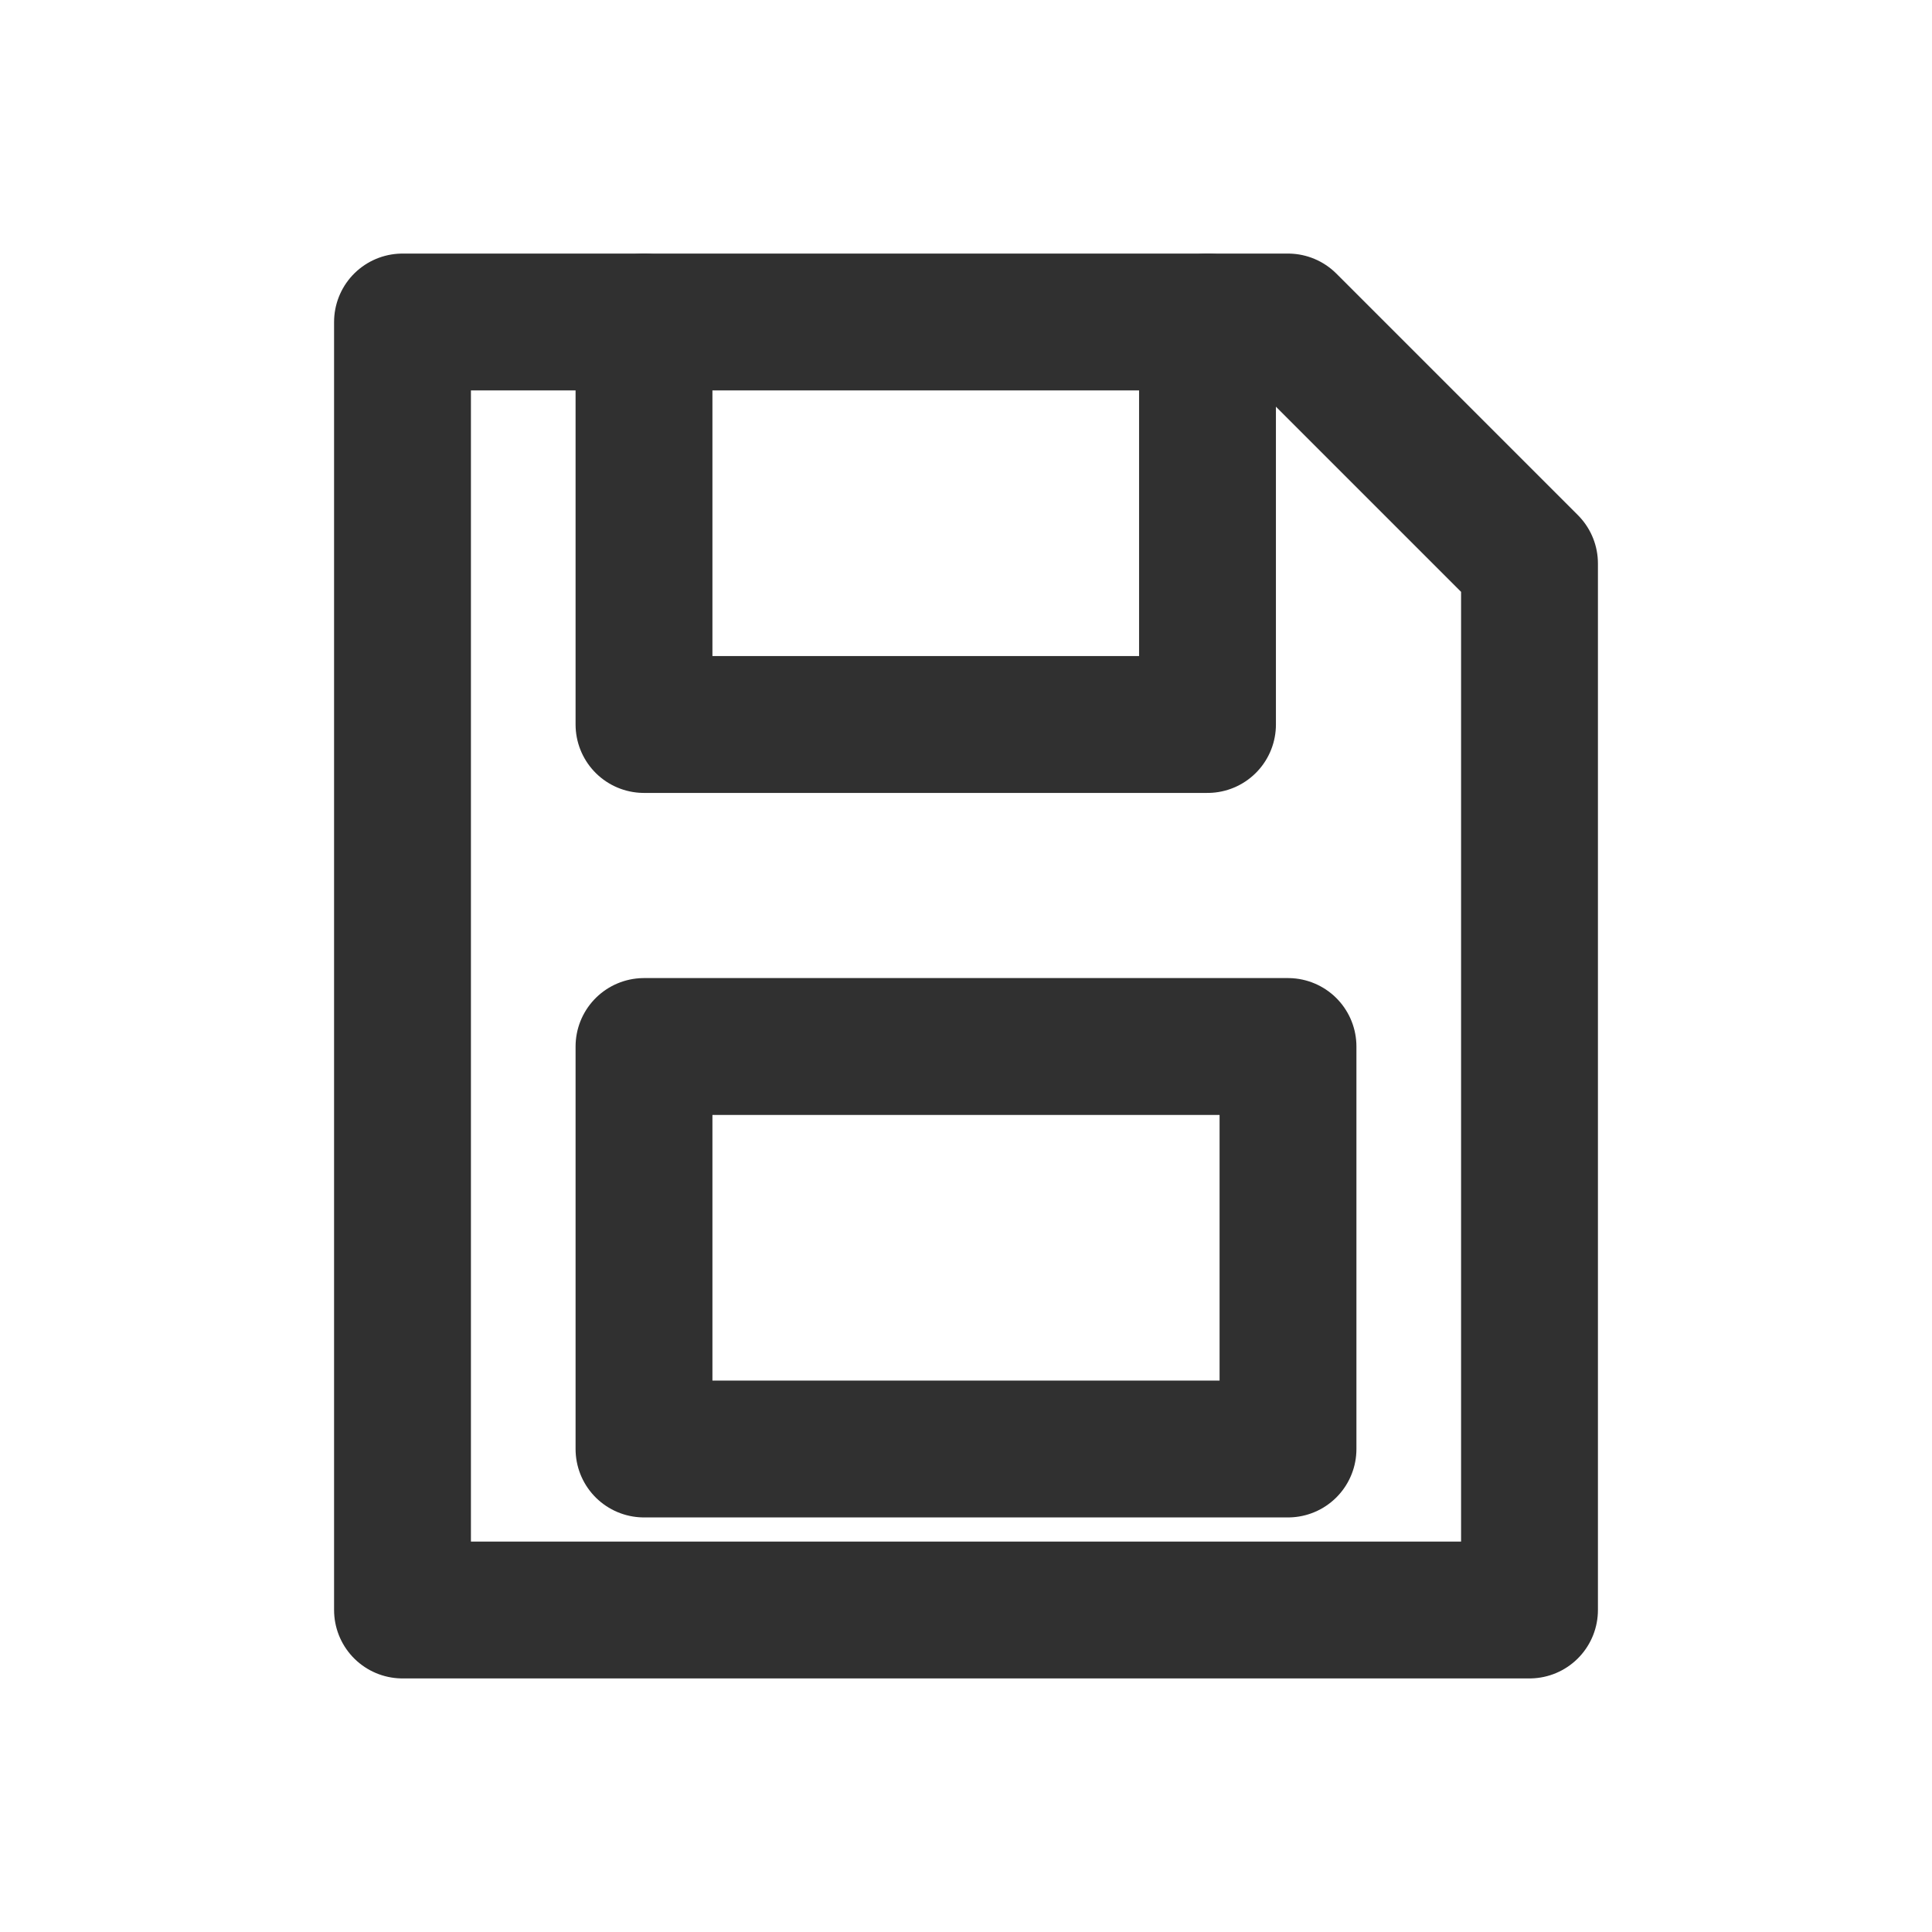
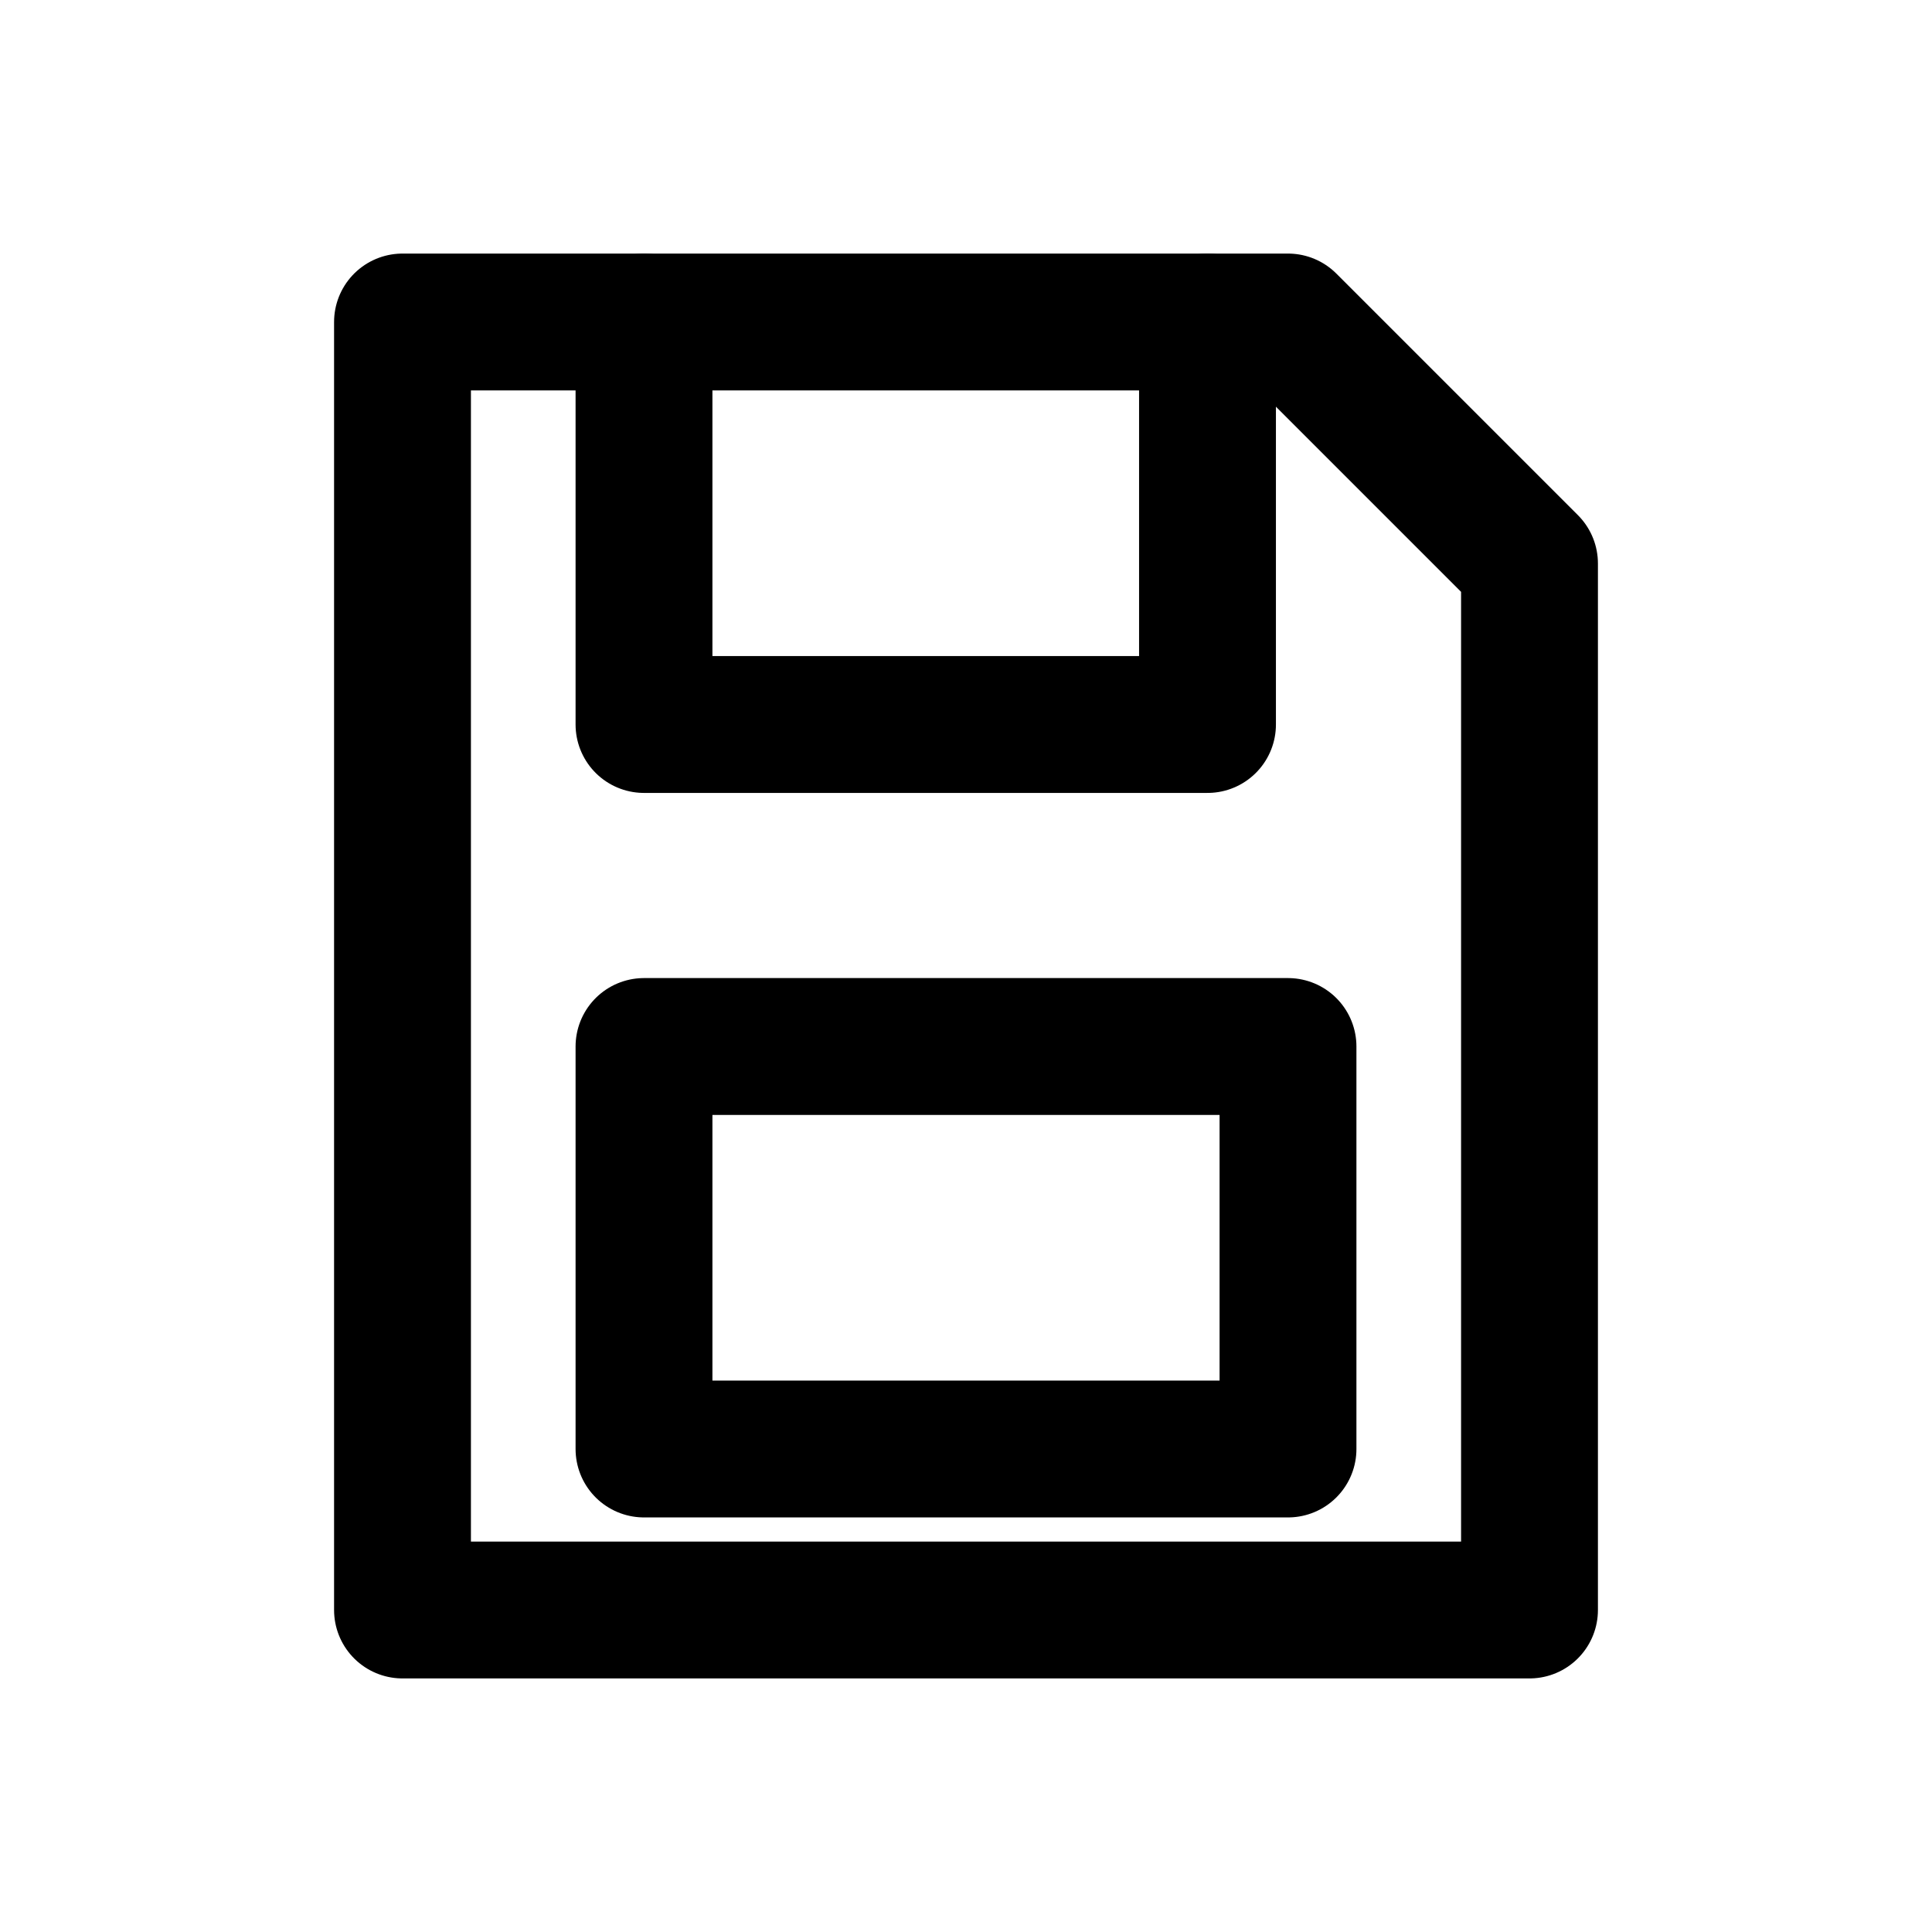
- <svg xmlns="http://www.w3.org/2000/svg" width="24" height="24" viewBox="0 0 24 24" fill="none" stroke="#303030" stroke-width="1.7" stroke-linecap="round" stroke-linejoin="round">
+ <svg xmlns="http://www.w3.org/2000/svg" width="24" height="24" viewBox="0 0 24 24" fill="none" stroke="currentColor" stroke-width="1.7" stroke-linecap="round" stroke-linejoin="round">
  <path d="M5 4h11l3 3v13H5z" />
  <path d="M8 4v5h7V4" />
  <rect x="8" y="13" width="8" height="5" />
</svg>
